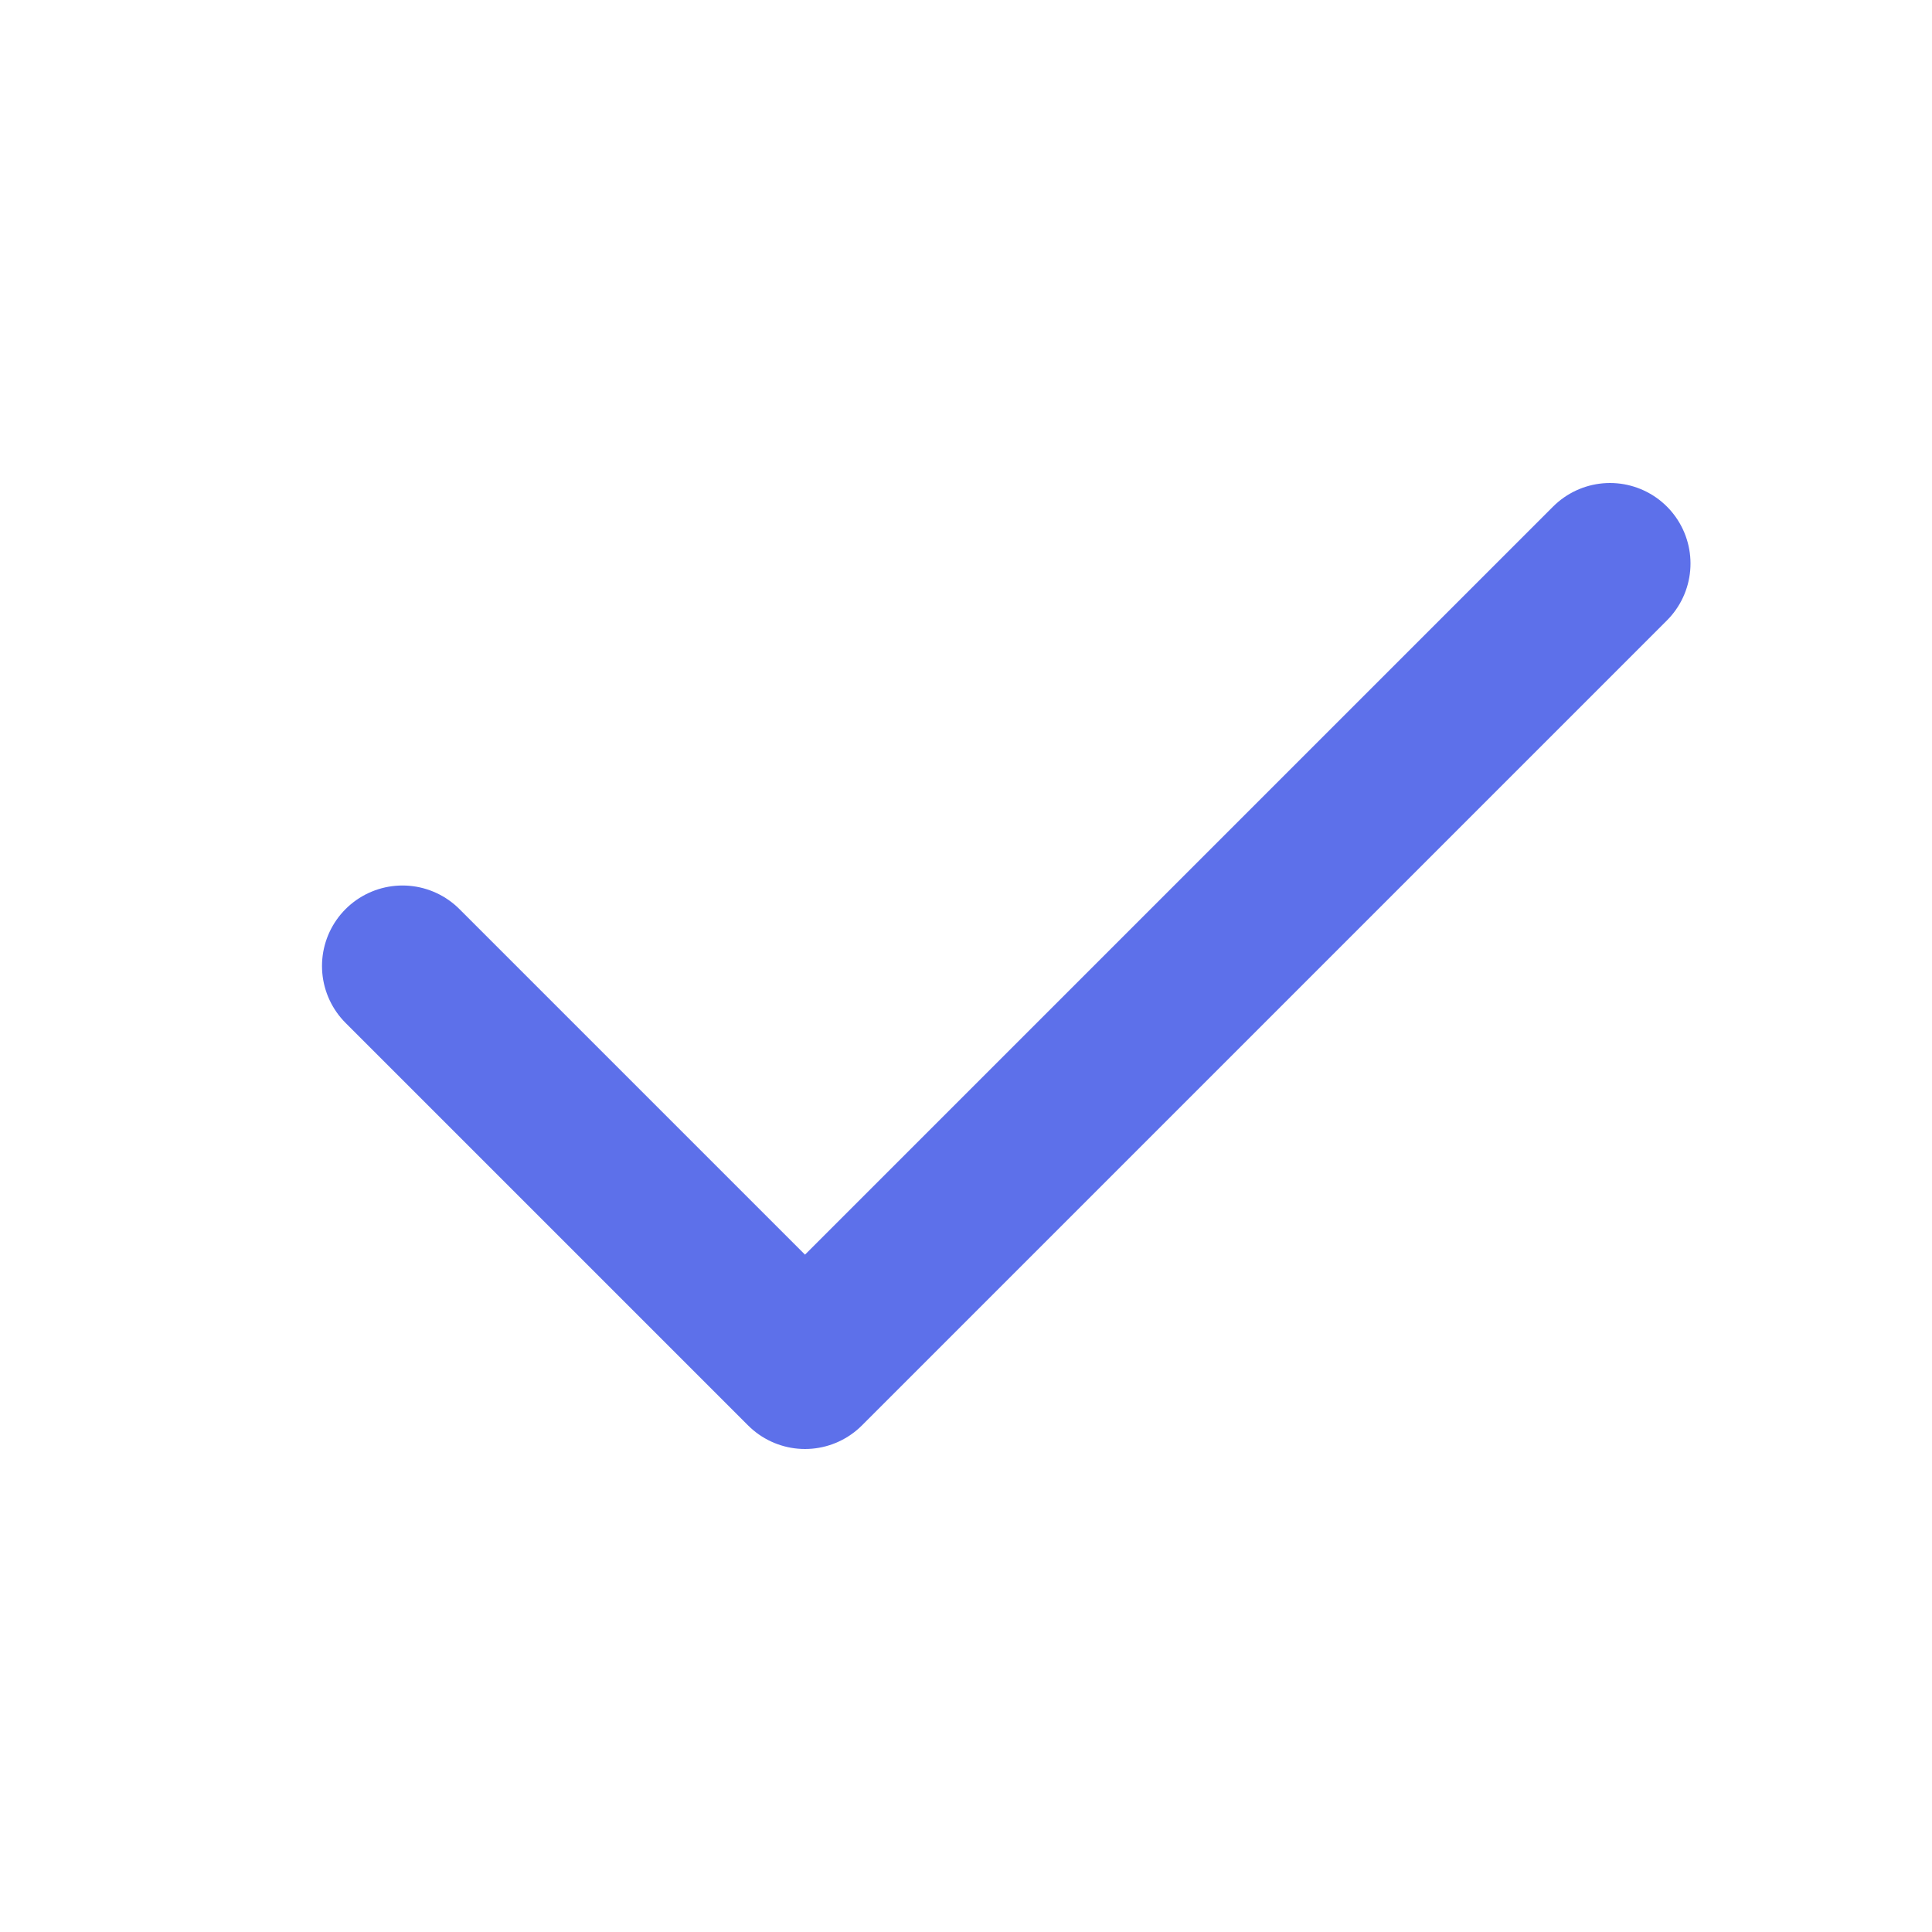
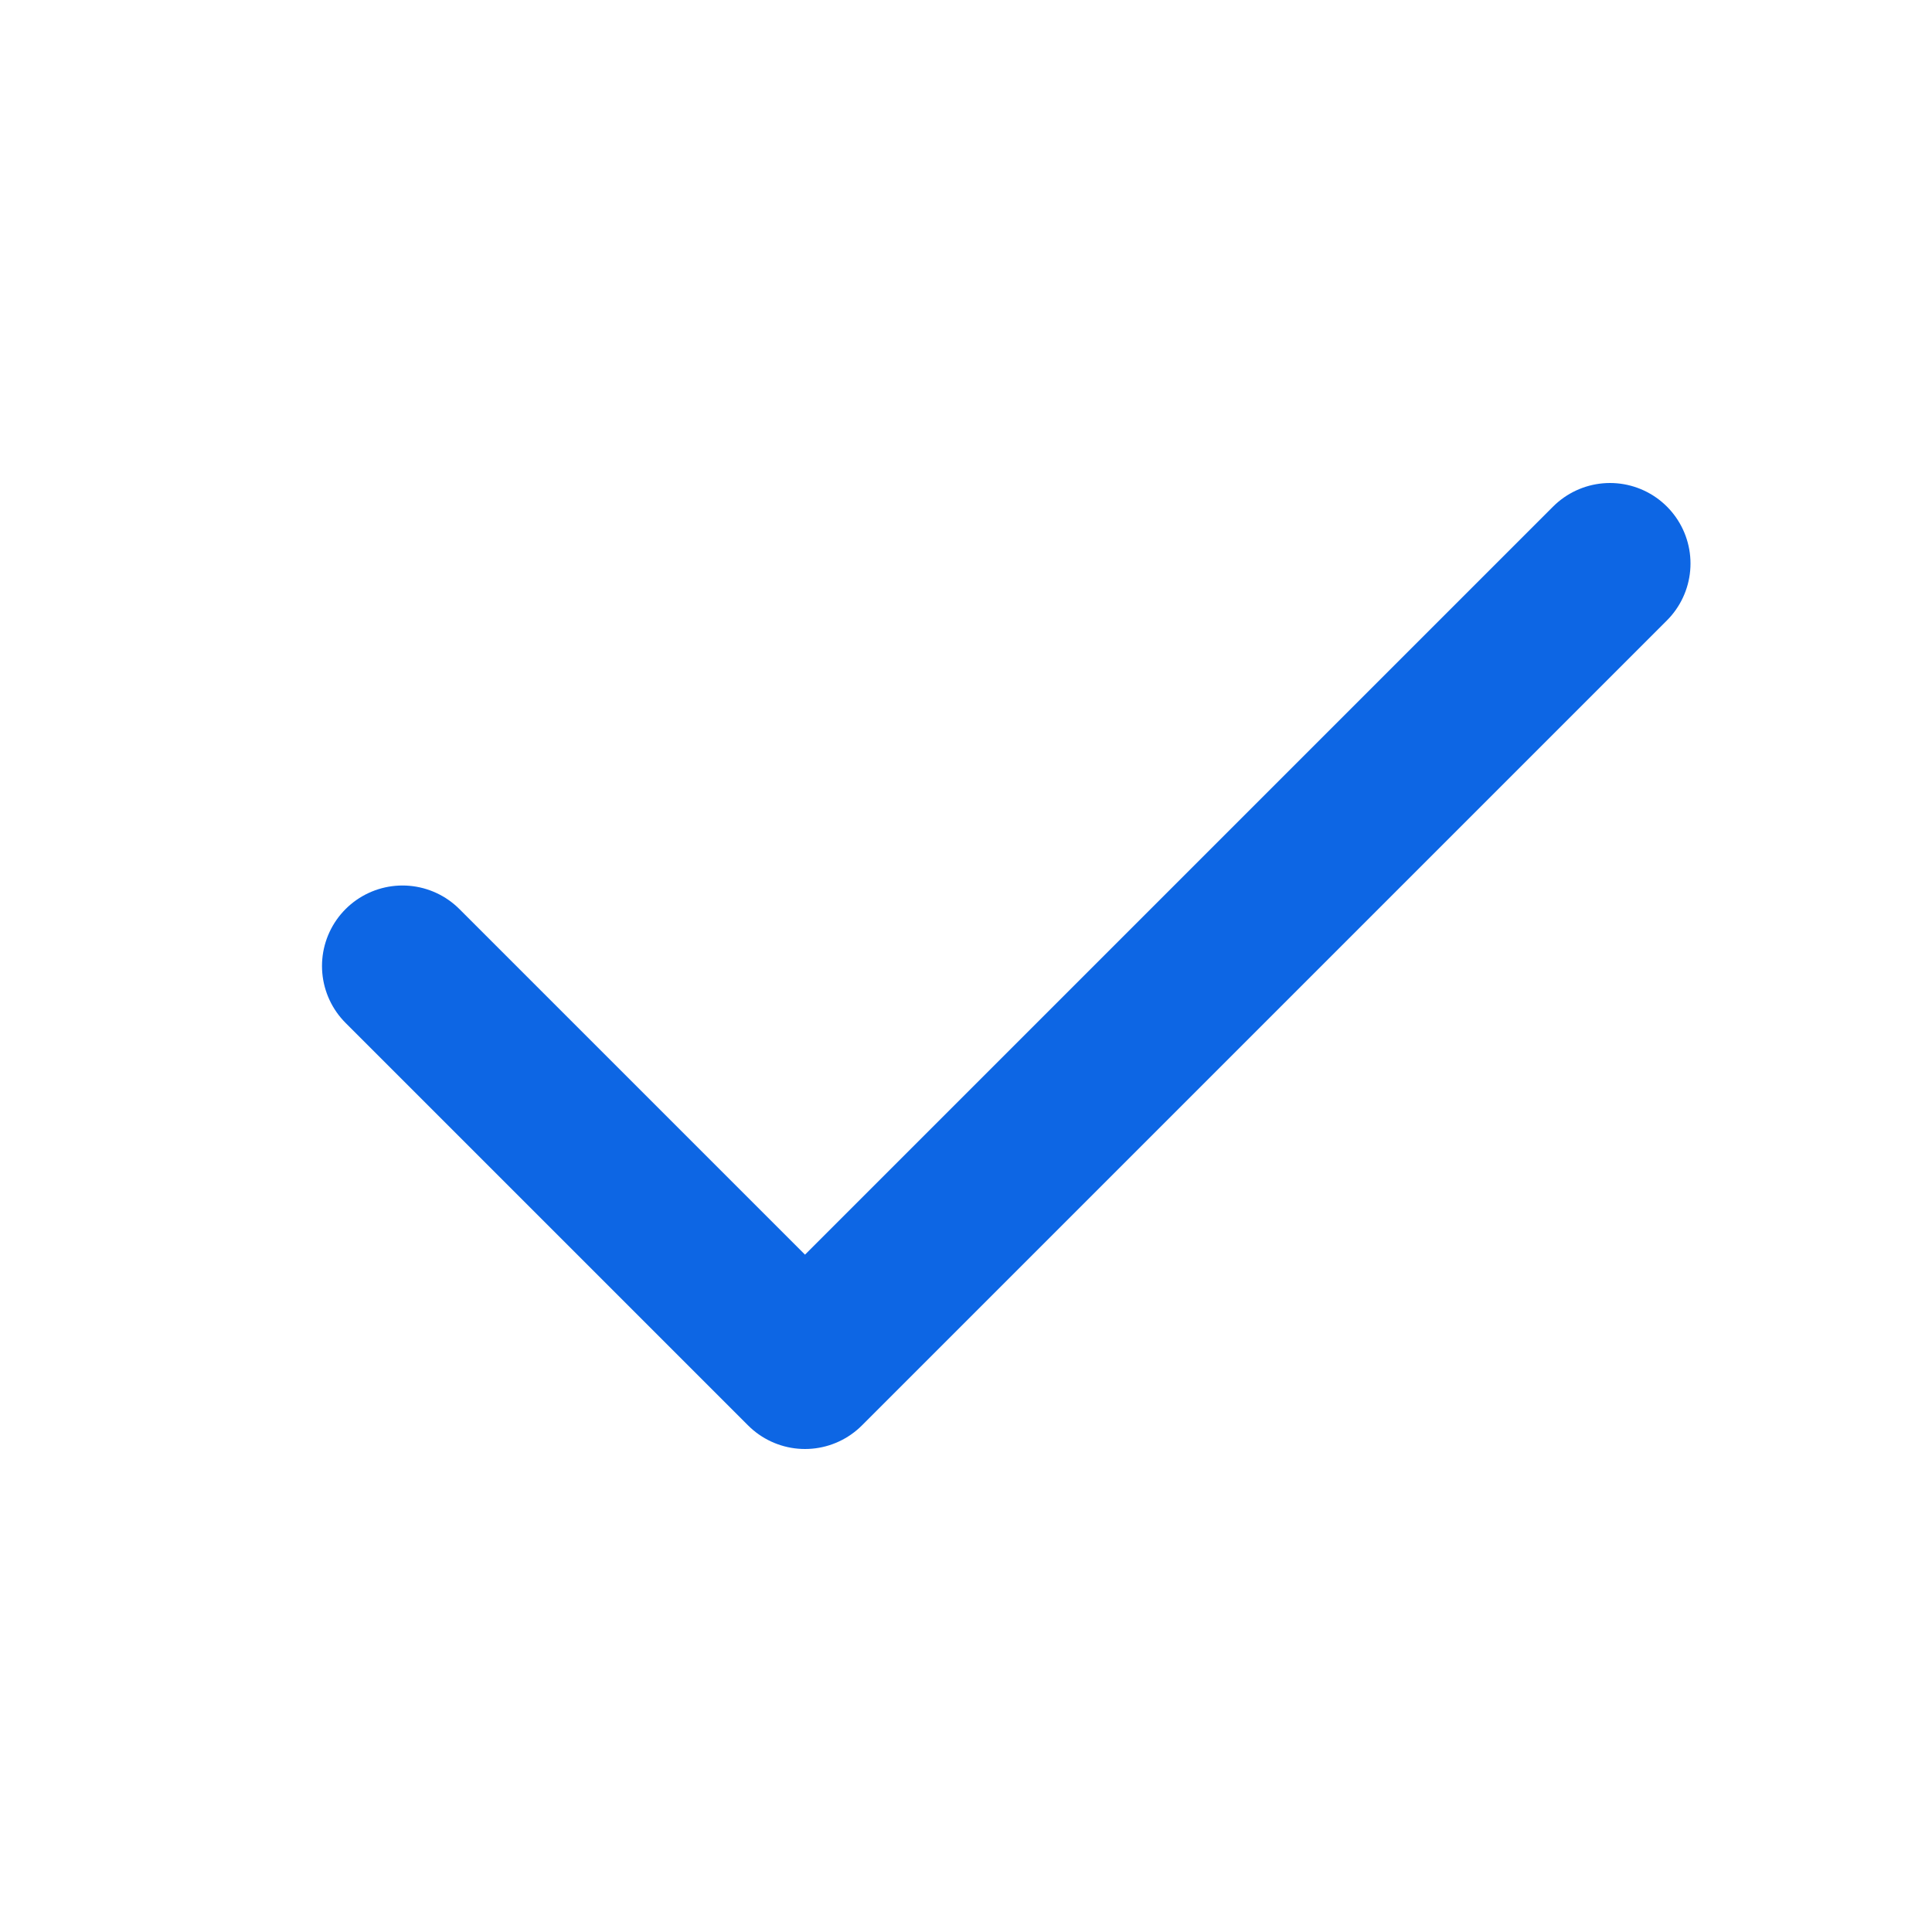
<svg xmlns="http://www.w3.org/2000/svg" width="24" height="24" viewBox="0 0 48 48" fill="none">
-   <path d="M10 24L20 34L40 14" stroke="#5d70ea" stroke-width="4" stroke-linecap="round" stroke-linejoin="round" />
+   <path d="M10 24L20 34L40 14" stroke="#0D66E4" stroke-width="4" stroke-linecap="round" stroke-linejoin="round" />
</svg>
